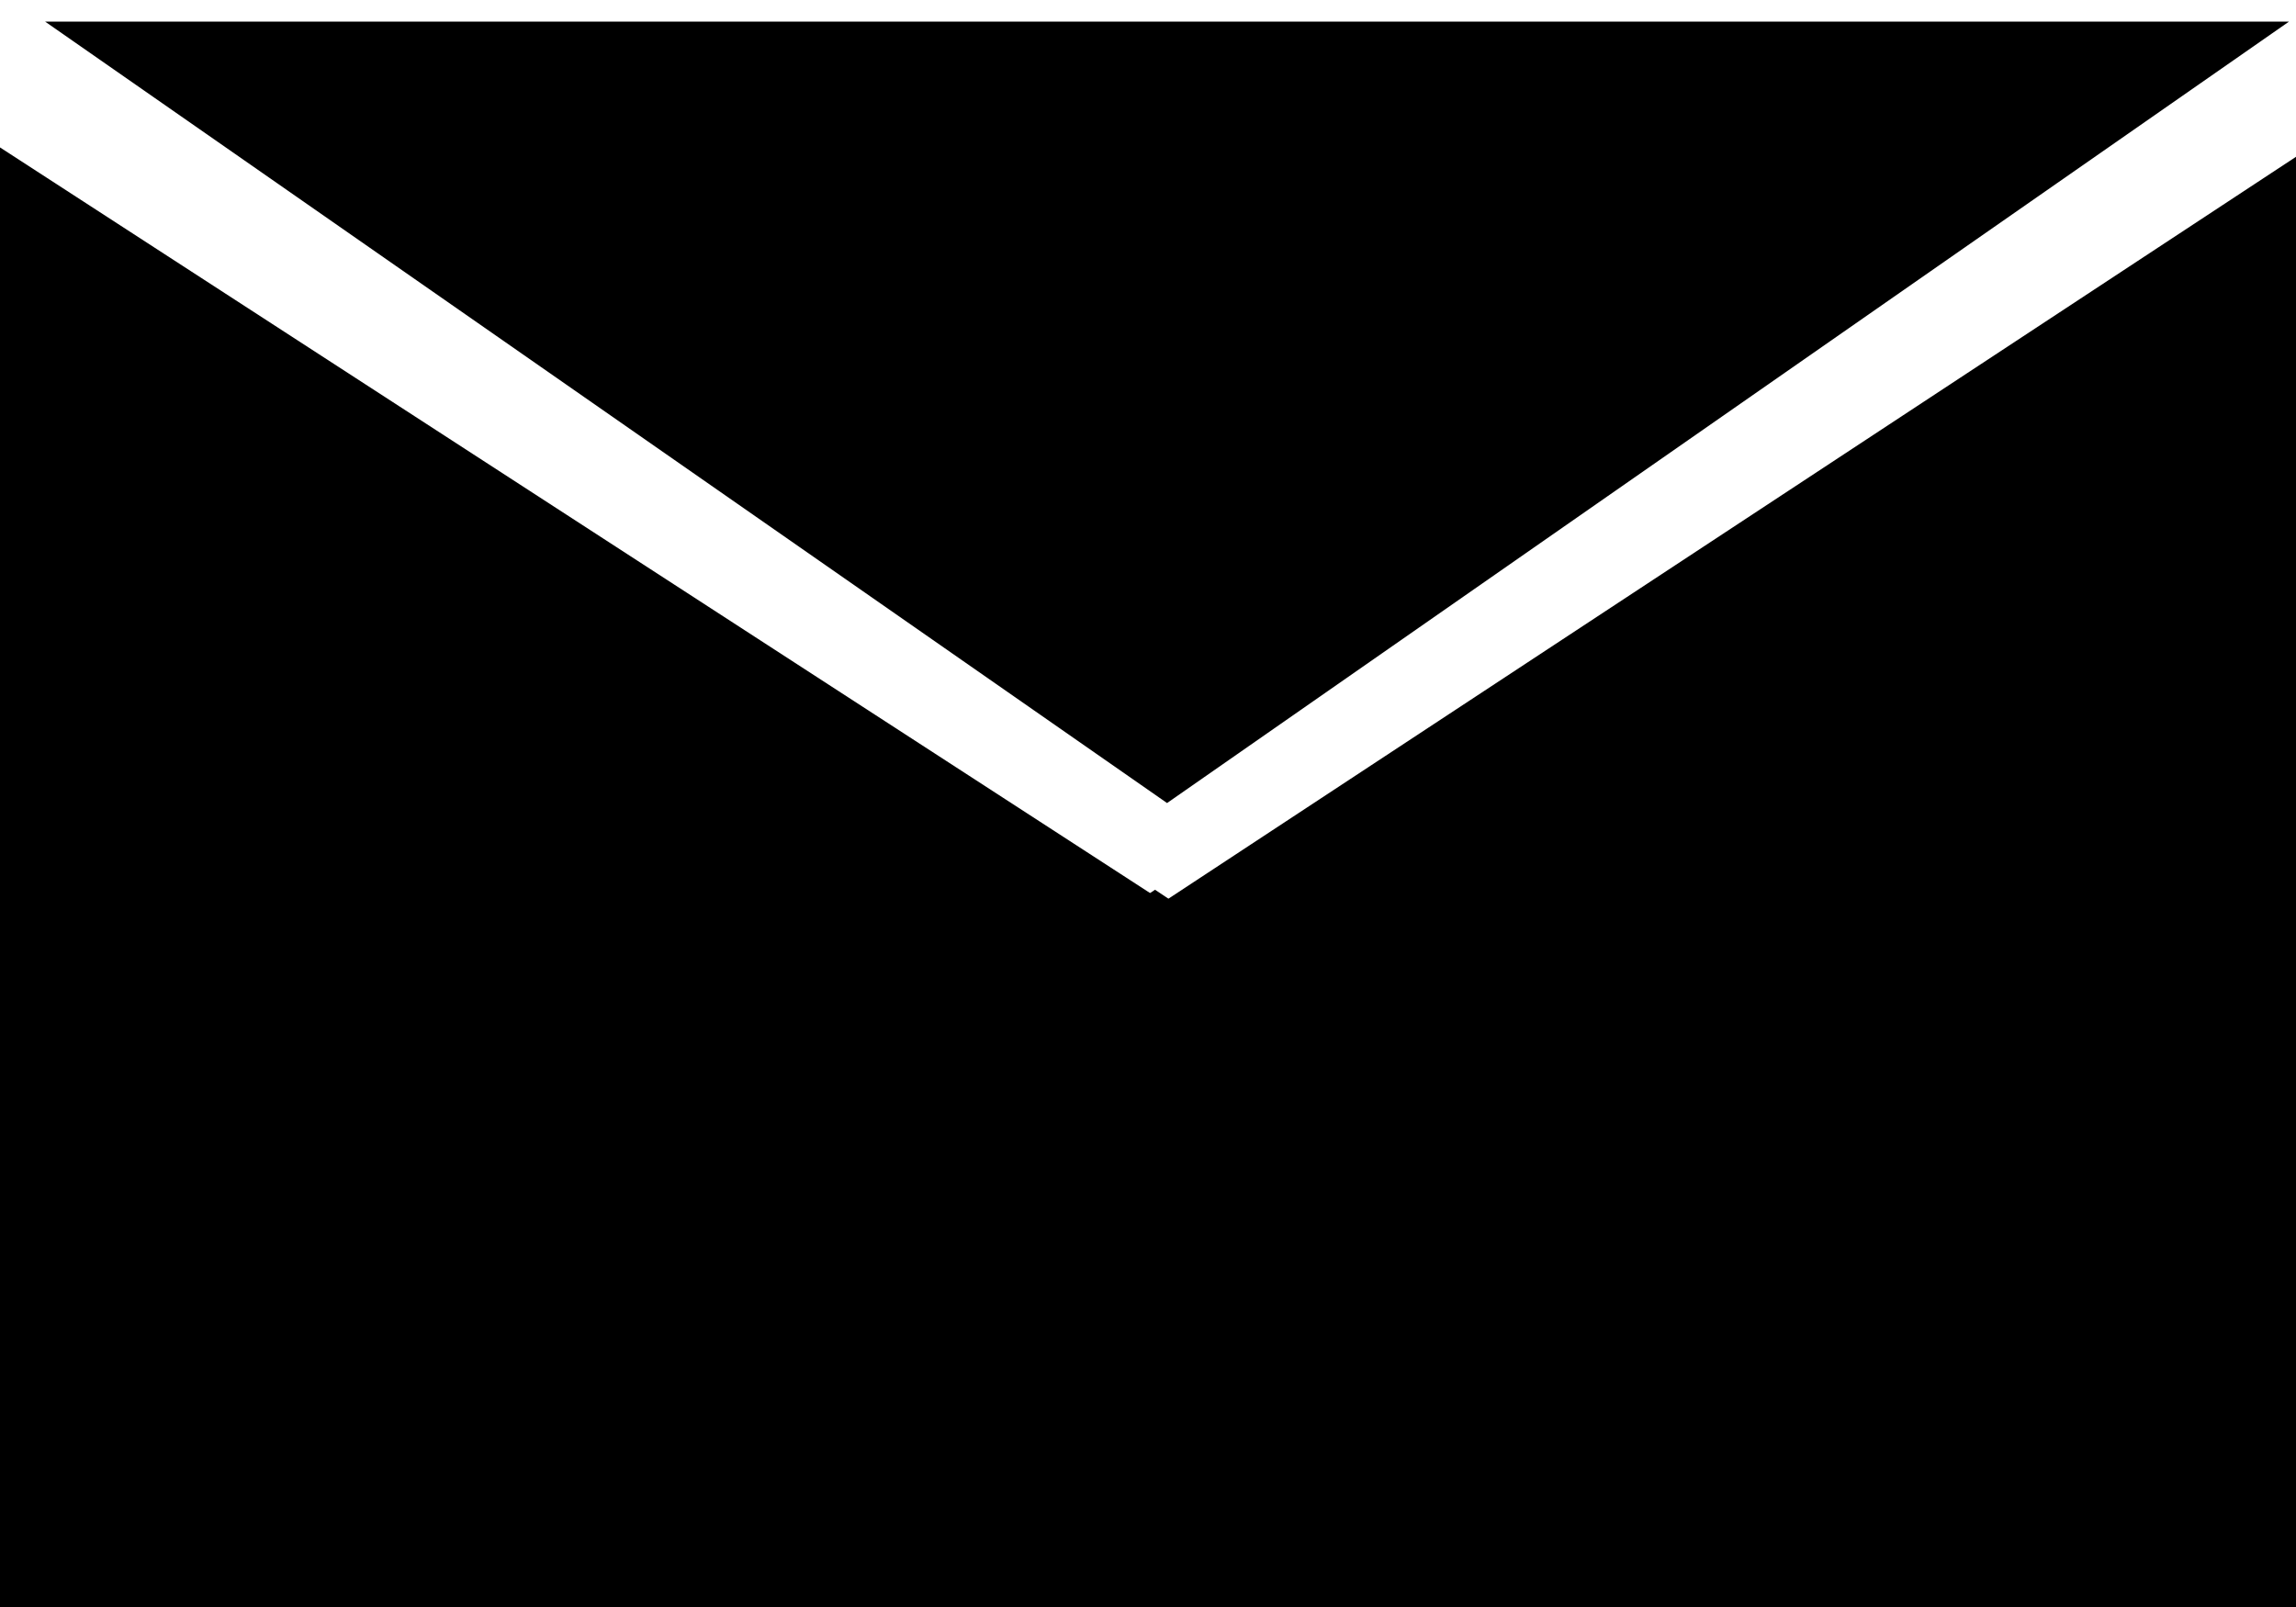
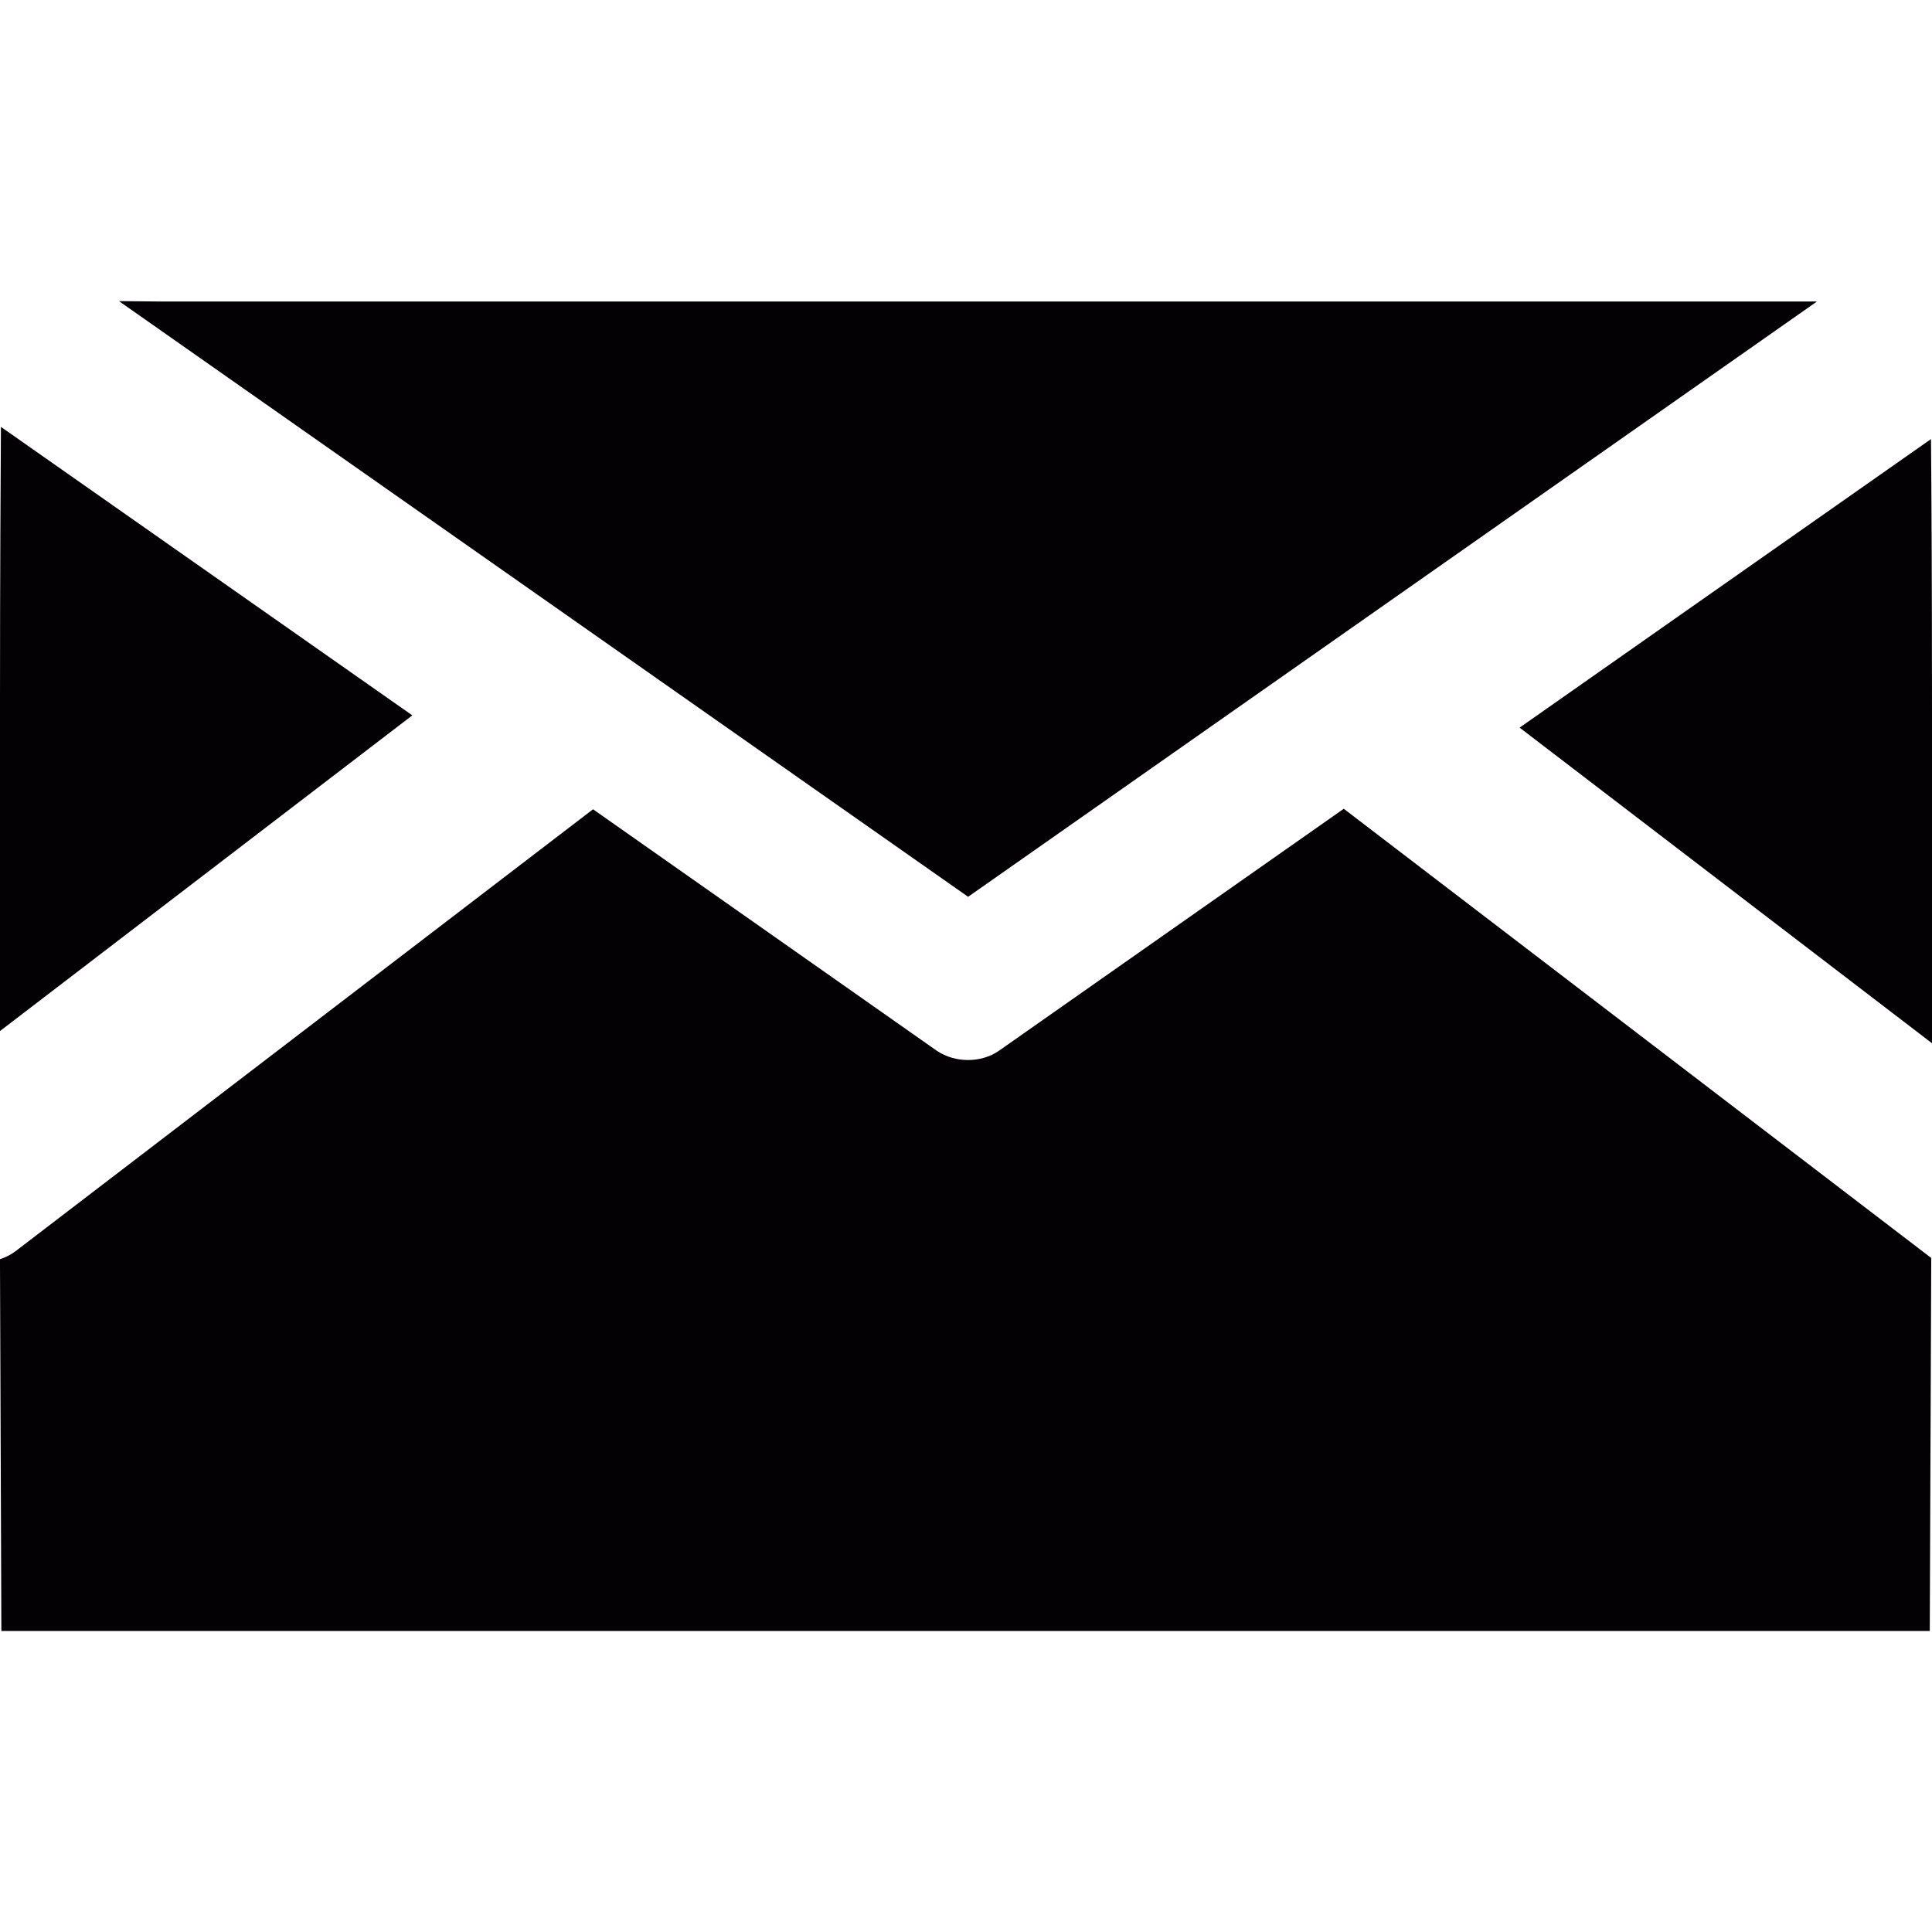
- <svg xmlns="http://www.w3.org/2000/svg" xmlns:ns1="https://boxy-svg.com" viewBox="0 0 30 21">
-   <rect x="42.99" y="13.351" width="8.843" height="0.004" style="fill: rgb(216, 216, 216); stroke: rgb(0, 0, 0);" />
-   <path d="M 15.249 -10.494 L 29.909 -0.282 L 0.589 -0.282 L 15.249 -10.494 Z" style="stroke: rgb(0, 0, 0); stroke-width: 0px;" transform="matrix(1, 0, 0, -1, 0, 0)" ns1:shape="triangle 0.589 -10.494 29.32 10.212 0.5 0 1@ea054fd3" />
-   <path d="M 8.047 -25.81 L 18.153 -10.251 L -2.06 -10.251 L 8.047 -25.81 Z" style="stroke: rgb(0, 0, 0); stroke-width: 0px;" transform="matrix(-0.000783, -1, -1, 0.000783, -10.4451, 19.95243)" ns1:shape="triangle -2.06 -25.81 20.213 15.559 0.5 0 1@b50a6b85" />
-   <path d="M 8.047 -25.52 L 18.153 -10.136 L -2.06 -10.136 L 8.047 -25.52 Z" style="stroke: rgb(0, 0, 0); stroke-width: 0px;" transform="matrix(-0.000783, -1, 1, -0.000783, 40.65382, 19.86273)" ns1:shape="triangle -2.06 -25.52 20.213 15.384 0.5 0 1@ed9fb7dd" />
-   <path d="M 15.092 11.627 L 30.043 21.614 L 0.141 21.614 L 15.092 11.627 Z" style="stroke: rgb(0, 0, 0); stroke-width: 0px;" ns1:shape="triangle 0.141 11.627 29.902 9.987 0.5 0 1@f577f69d" />
+ <svg xmlns="http://www.w3.org/2000/svg" version="1.1" id="Capa_1" x="0px" y="0px" viewBox="0 0 26.929 26.929" style="enable-background:new 0 0 26.929 26.929;" xml:space="preserve">
+   <g>
+     <path style="fill:#030104;" d="M26.929,14.541v-4.61c0-1.733-0.008-3.21-0.014-3.811l-5.734,4.022L26.929,14.541z" />
+     <path style="fill:#030104;" d="M0,14.371V9.76c0-1.732,0.009-3.209,0.013-3.81l5.734,4.021L0,14.371z" />
+     <polygon style="fill:#030104;" points="13.494,12.5 25.326,4.202 2.171,4.202 1.658,4.197  " />
+     <path style="fill:#030104;" d="M18.73,11.273l-4.808,3.374c-0.123,0.086-0.278,0.128-0.429,0.128c-0.153,0-0.304-0.042-0.434-0.128   L8.266,11.28l-8.051,6.161C0.149,17.49,0.076,17.527,0,17.551v0.087l0.019,5.095h26.879l0.02-5.095v-0.104L18.73,11.273z" />
+   </g>
+   <g>
+ </g>
+   <g>
+ </g>
+   <g>
+ </g>
+   <g>
+ </g>
+   <g>
+ </g>
+   <g>
+ </g>
+   <g>
+ </g>
+   <g>
+ </g>
+   <g>
+ </g>
+   <g>
+ </g>
+   <g>
+ </g>
+   <g>
+ </g>
+   <g>
+ </g>
+   <g>
+ </g>
+   <g>
+ </g>
</svg>
